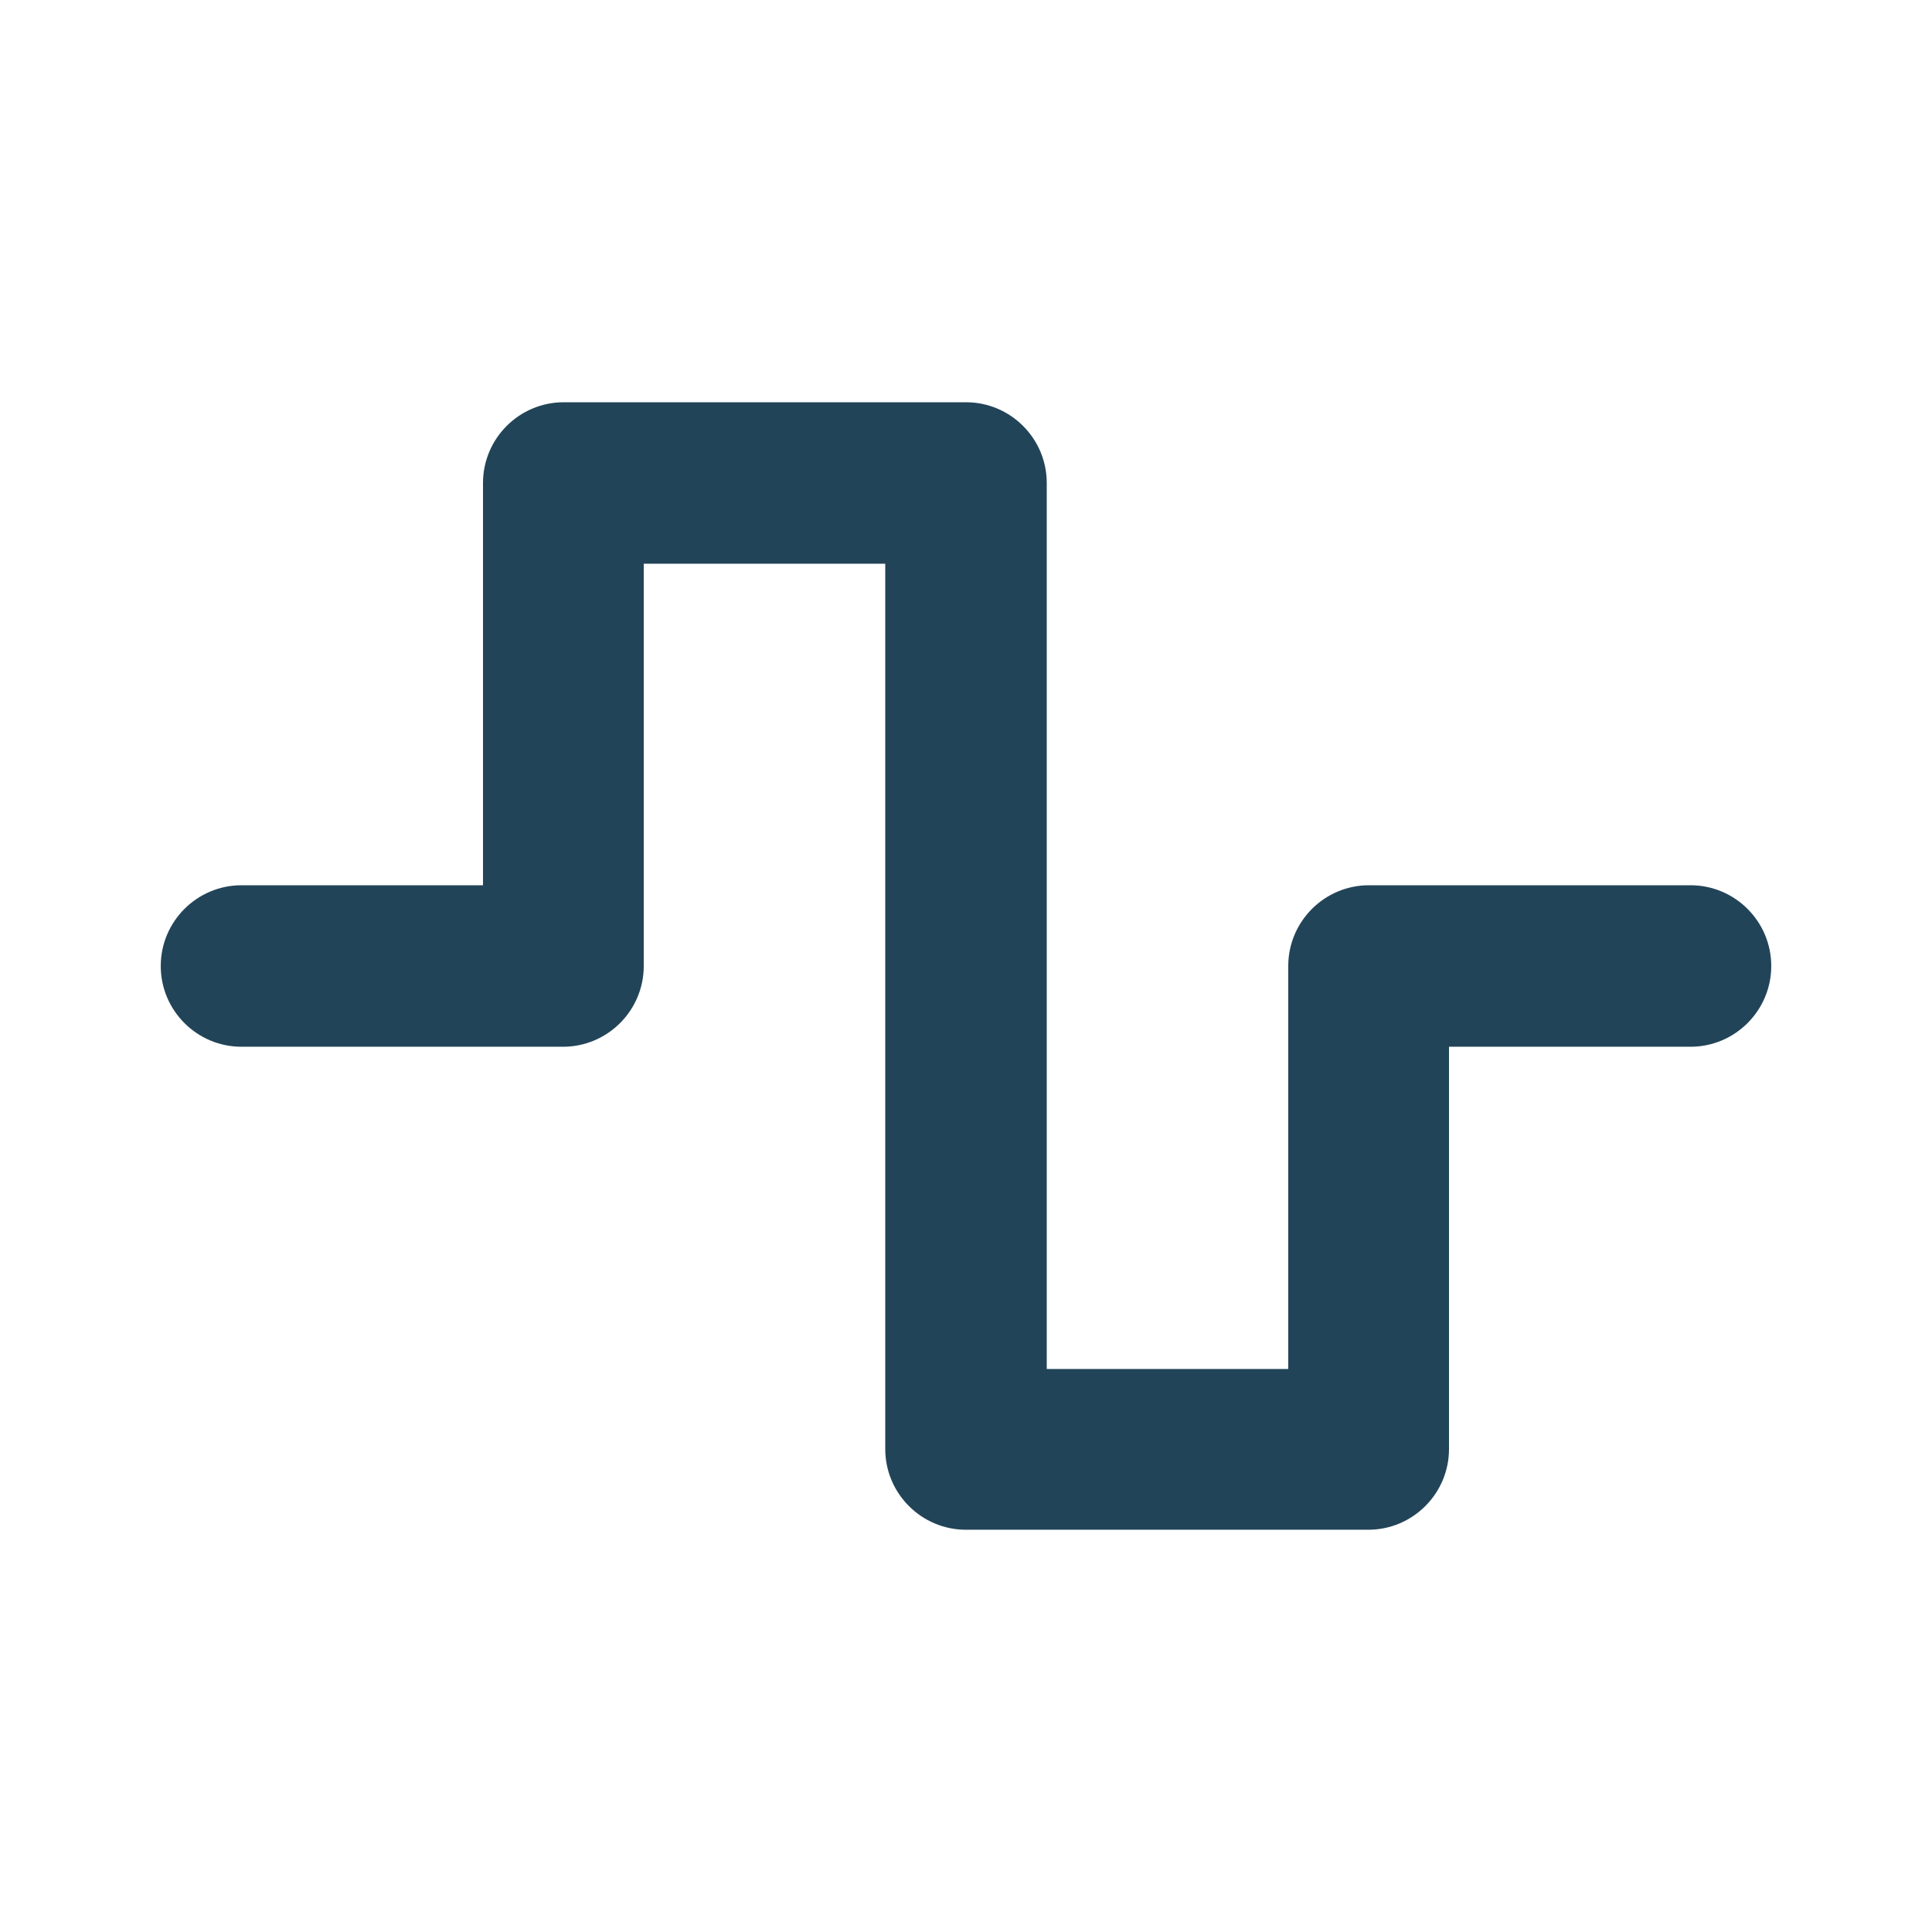
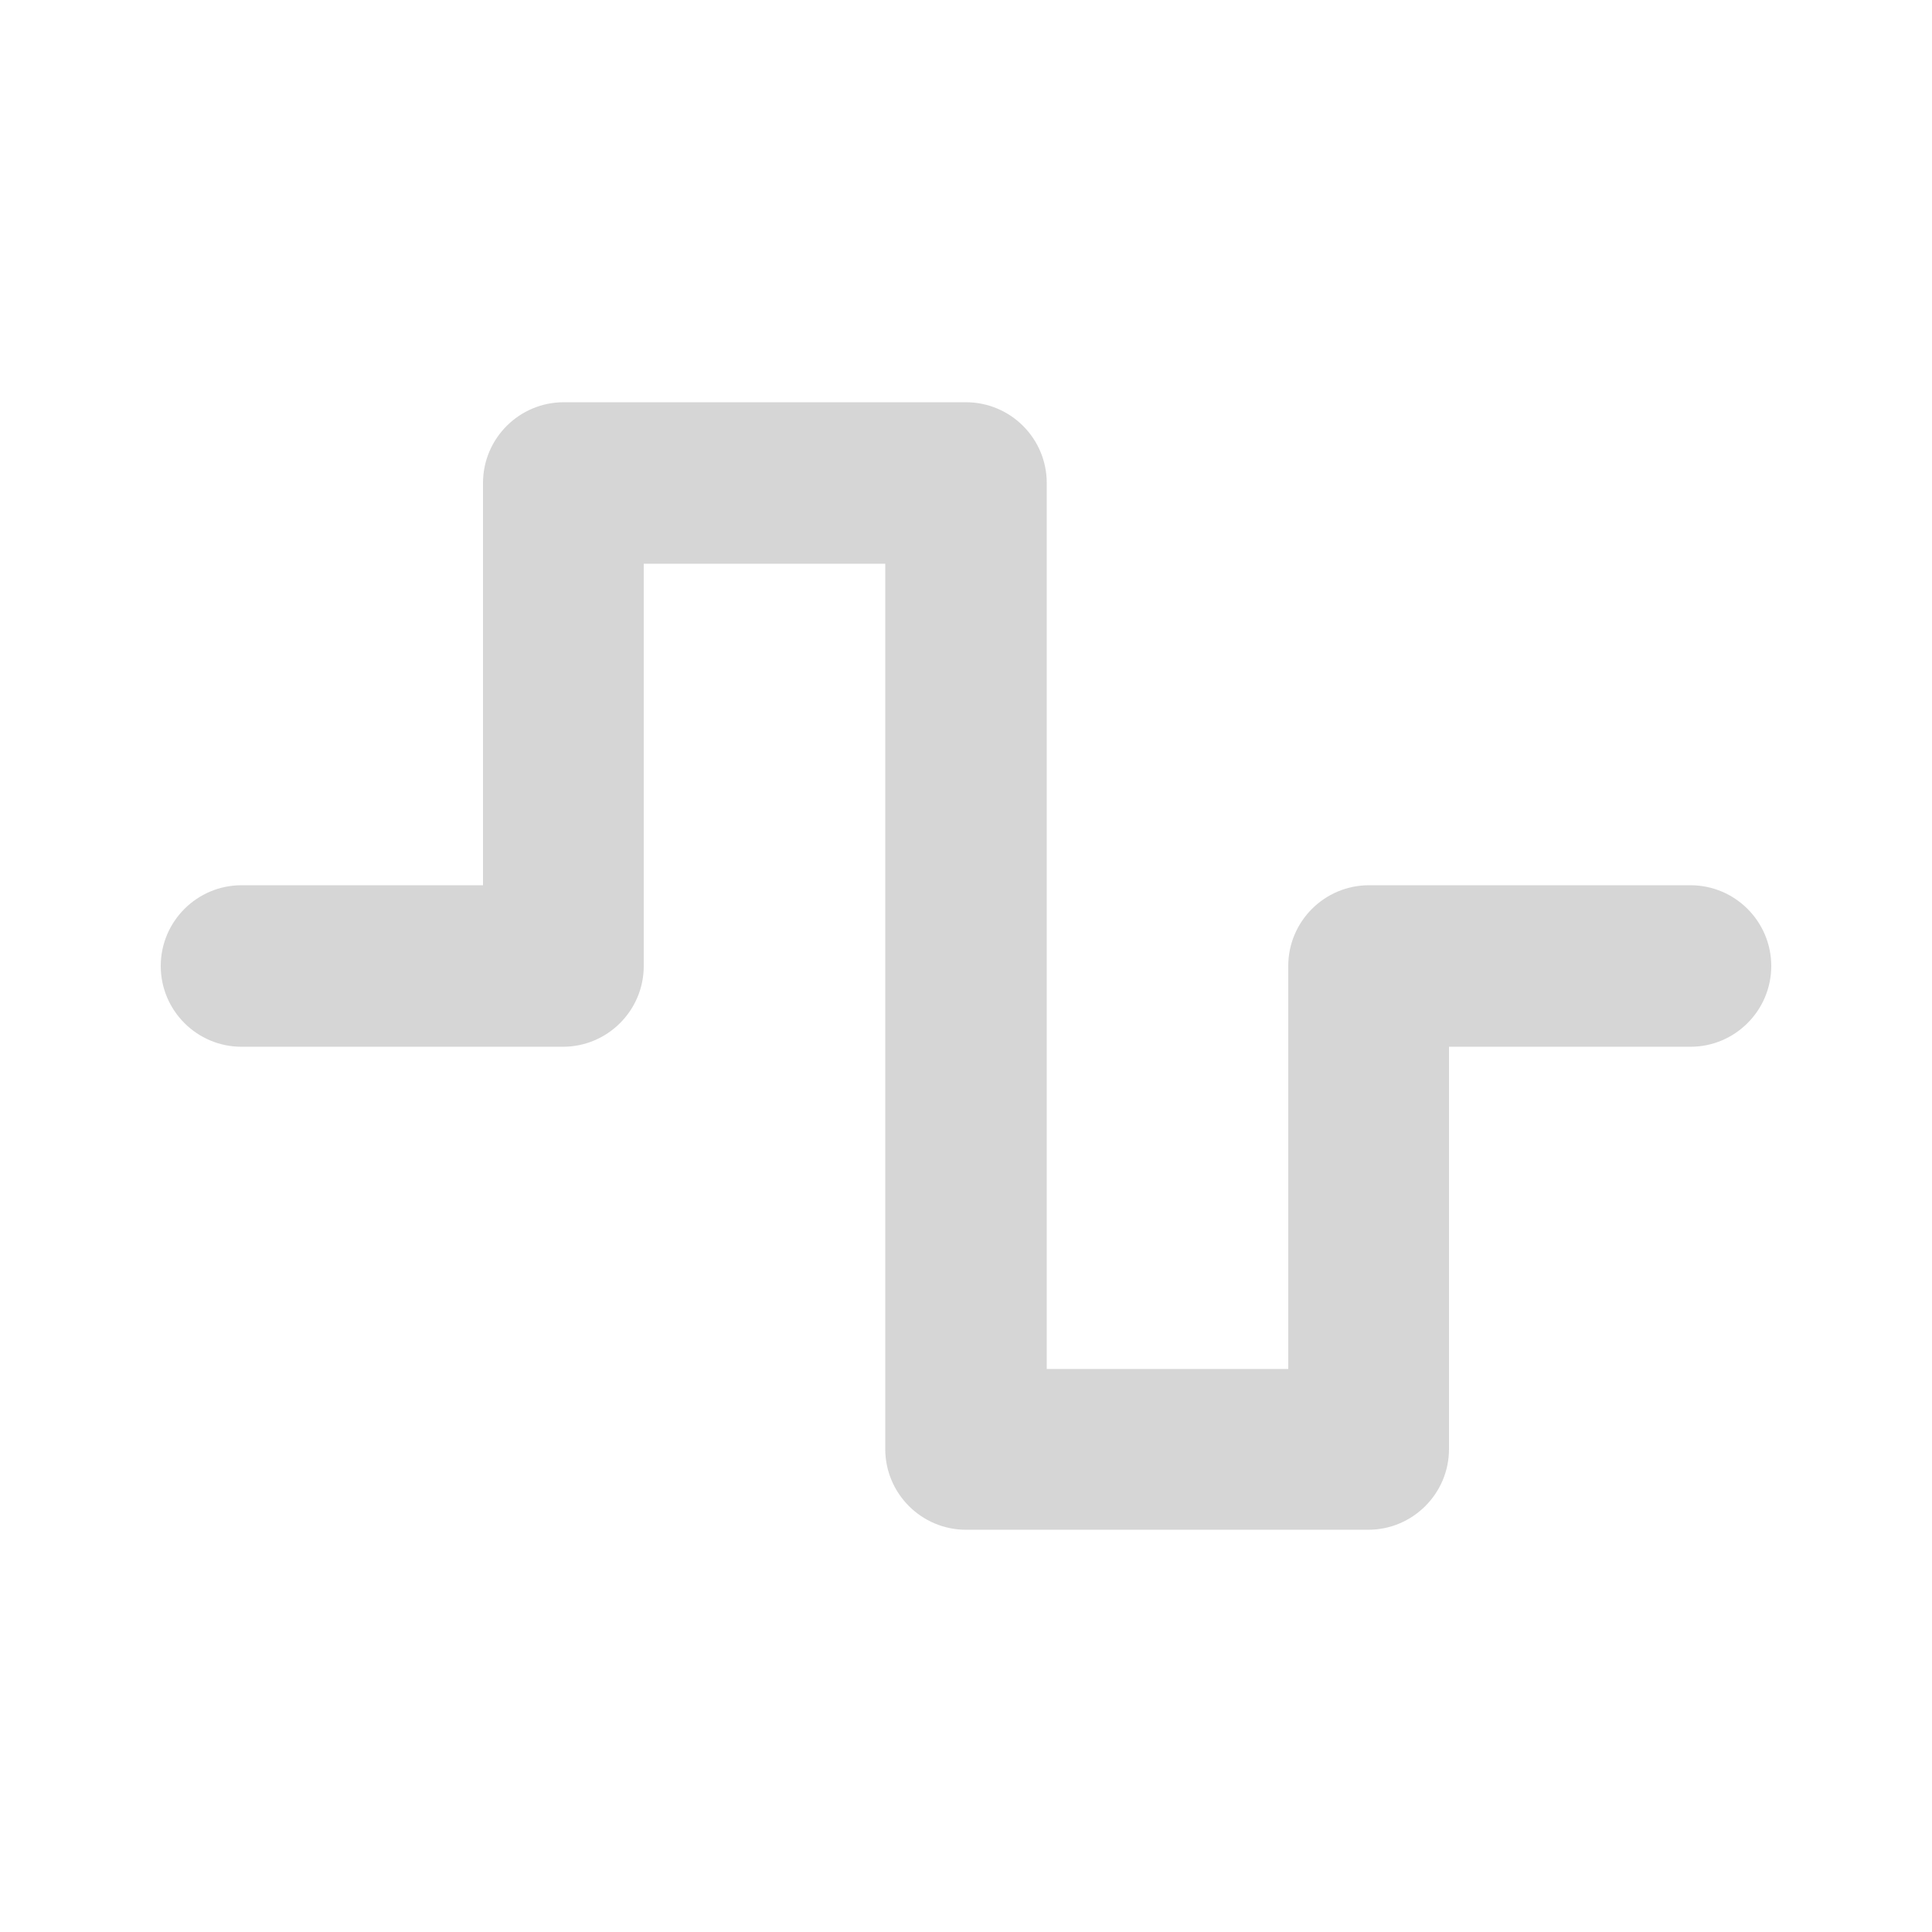
<svg xmlns="http://www.w3.org/2000/svg" version="1.1" id="svg3769" x="0px" y="0px" viewBox="0 0 256 256" style="enable-background:new 0 0 256 256;" xml:space="preserve">
  <style type="text/css">
- 	.st0{fill:#224458;}
+ 	.st0{fill:#d6d6d6;}
</style>
  <path class="st0" d="M64,64c0-5.9,4.8-10.7,10.7-10.7H128c5.9,0,10.7,4.8,10.7,10.7v117.4h32V128c0-5.9,4.8-10.7,10.7-10.7H224  c5.9,0,10.7,4.8,10.7,10.7s-4.8,10.7-10.7,10.7h-32V192c0,5.9-4.8,10.7-10.7,10.7H128c-5.9,0-10.7-4.8-10.7-10.7V74.7h-32V128  c0,5.9-4.8,10.7-10.7,10.7H32c-5.9,0-10.7-4.8-10.7-10.7c0-5.9,4.8-10.7,10.7-10.7h32V64z" />
</svg>
